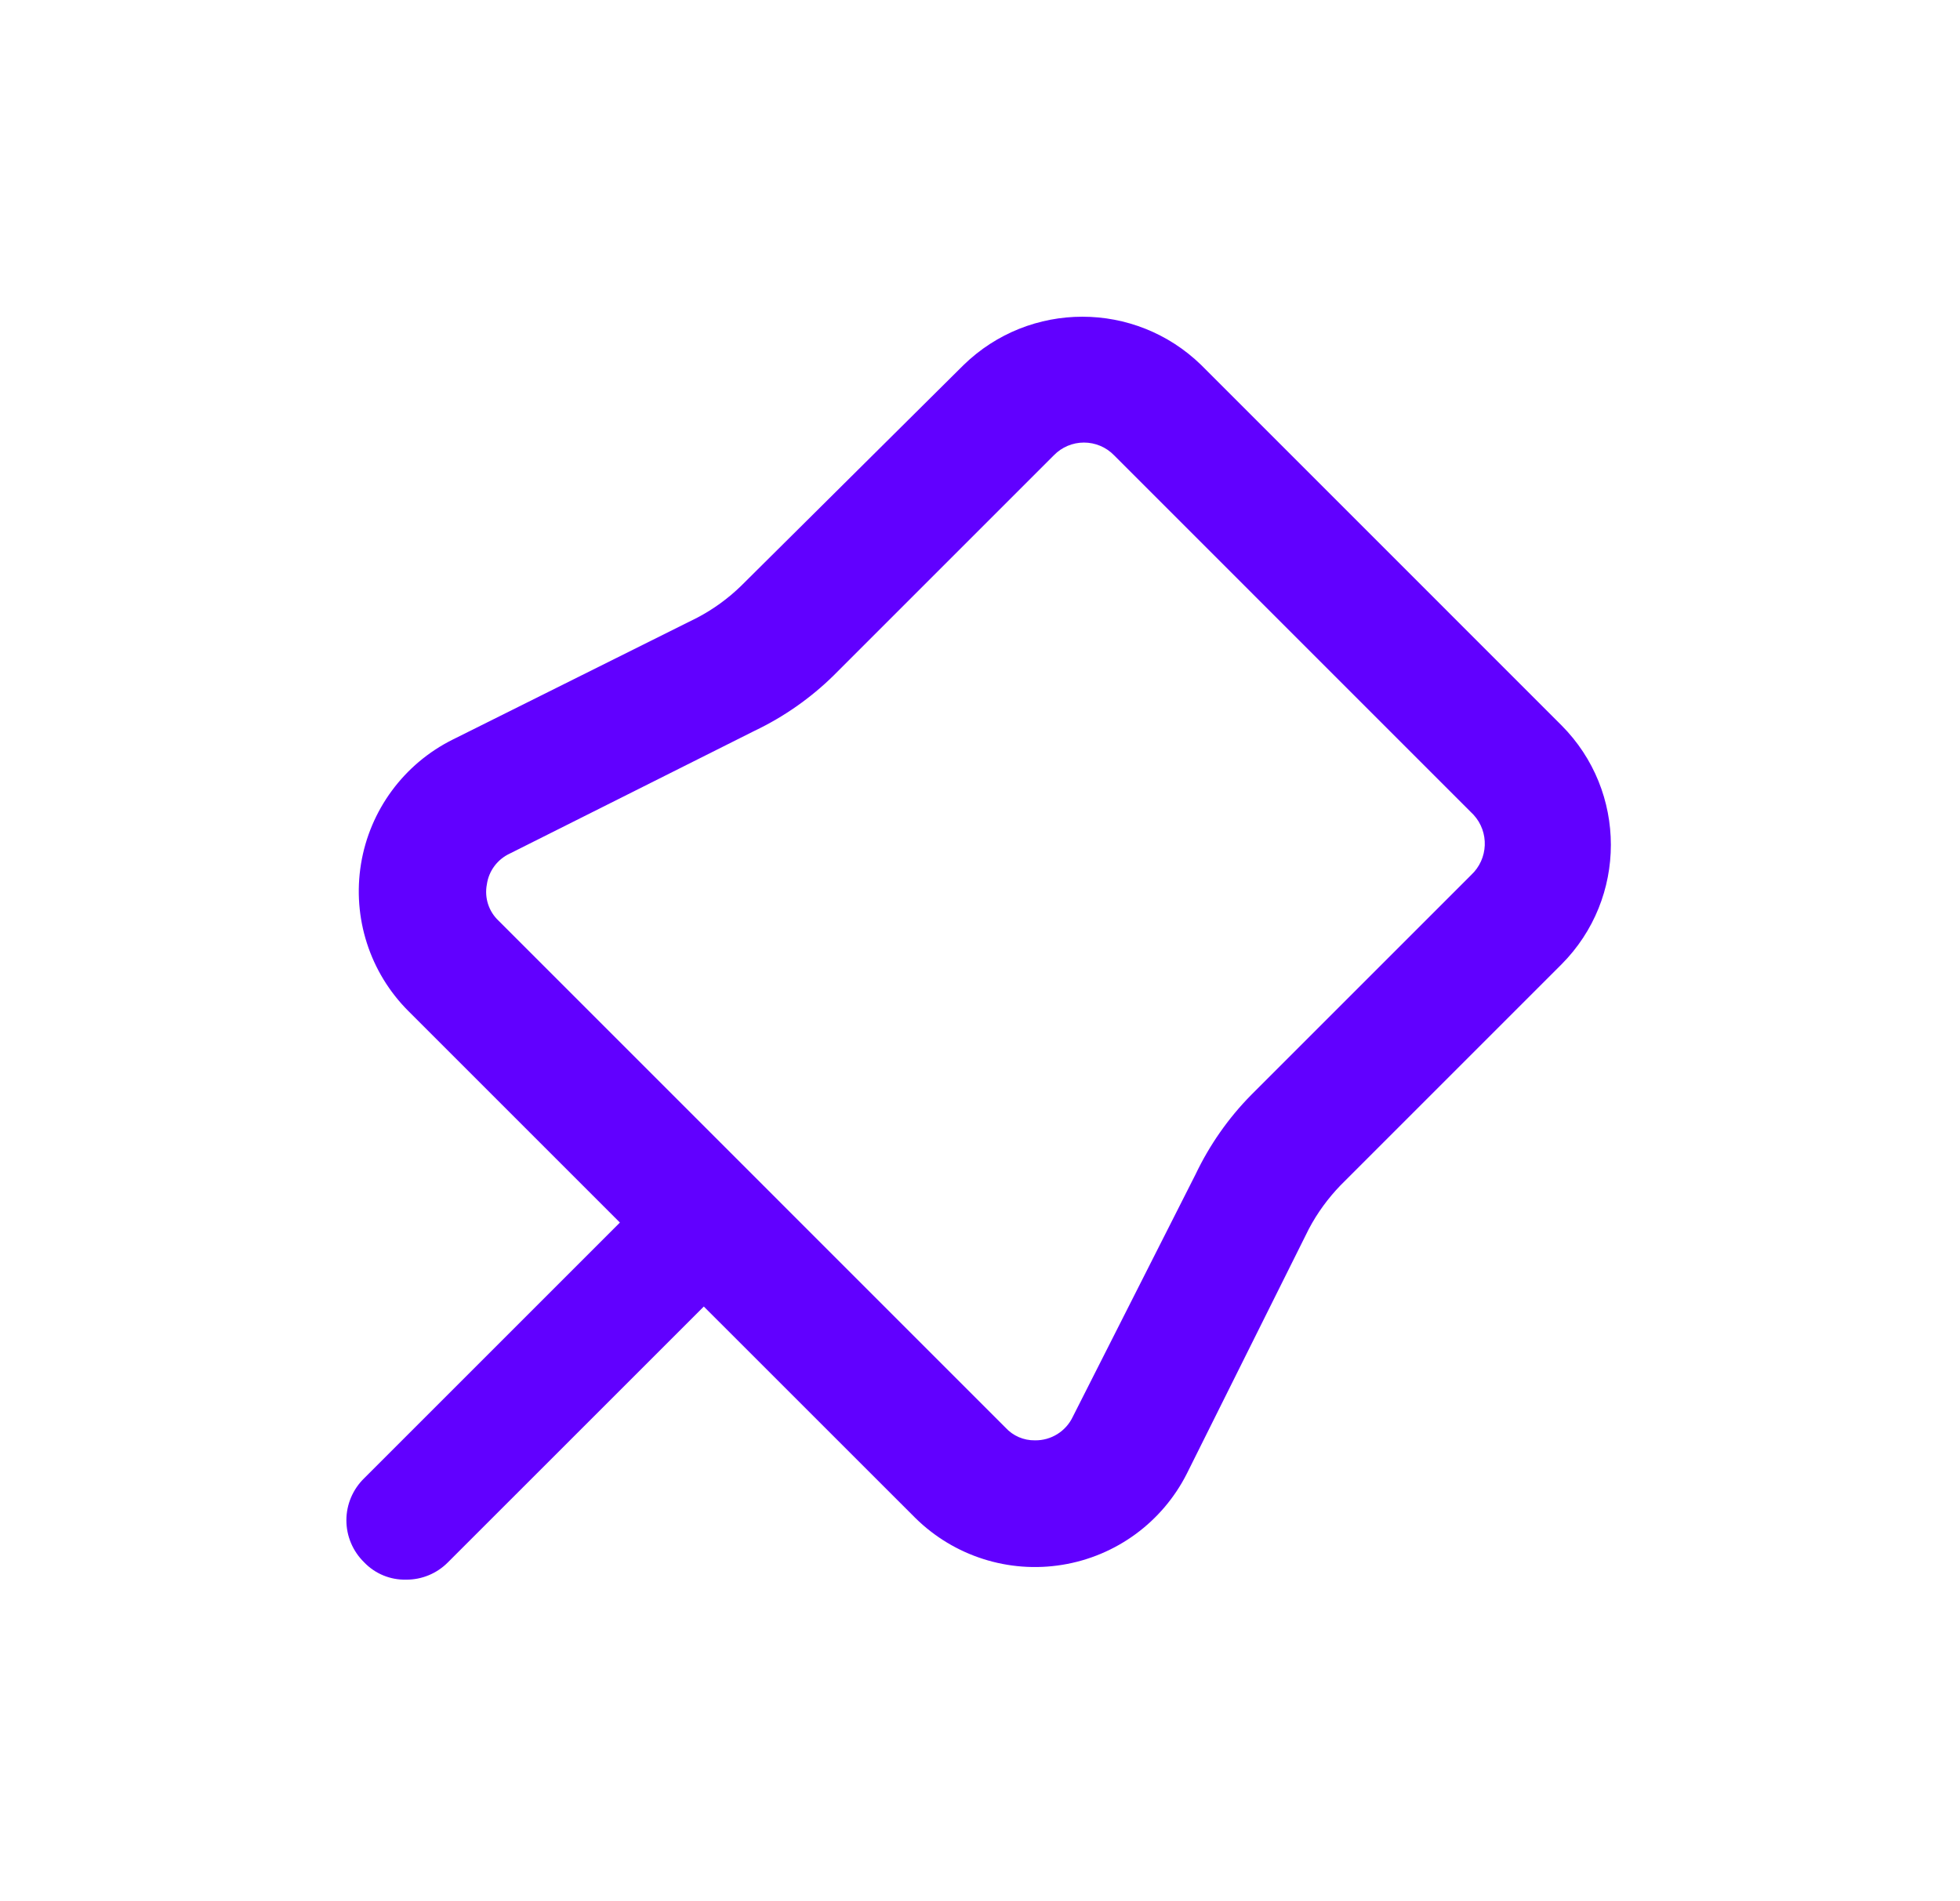
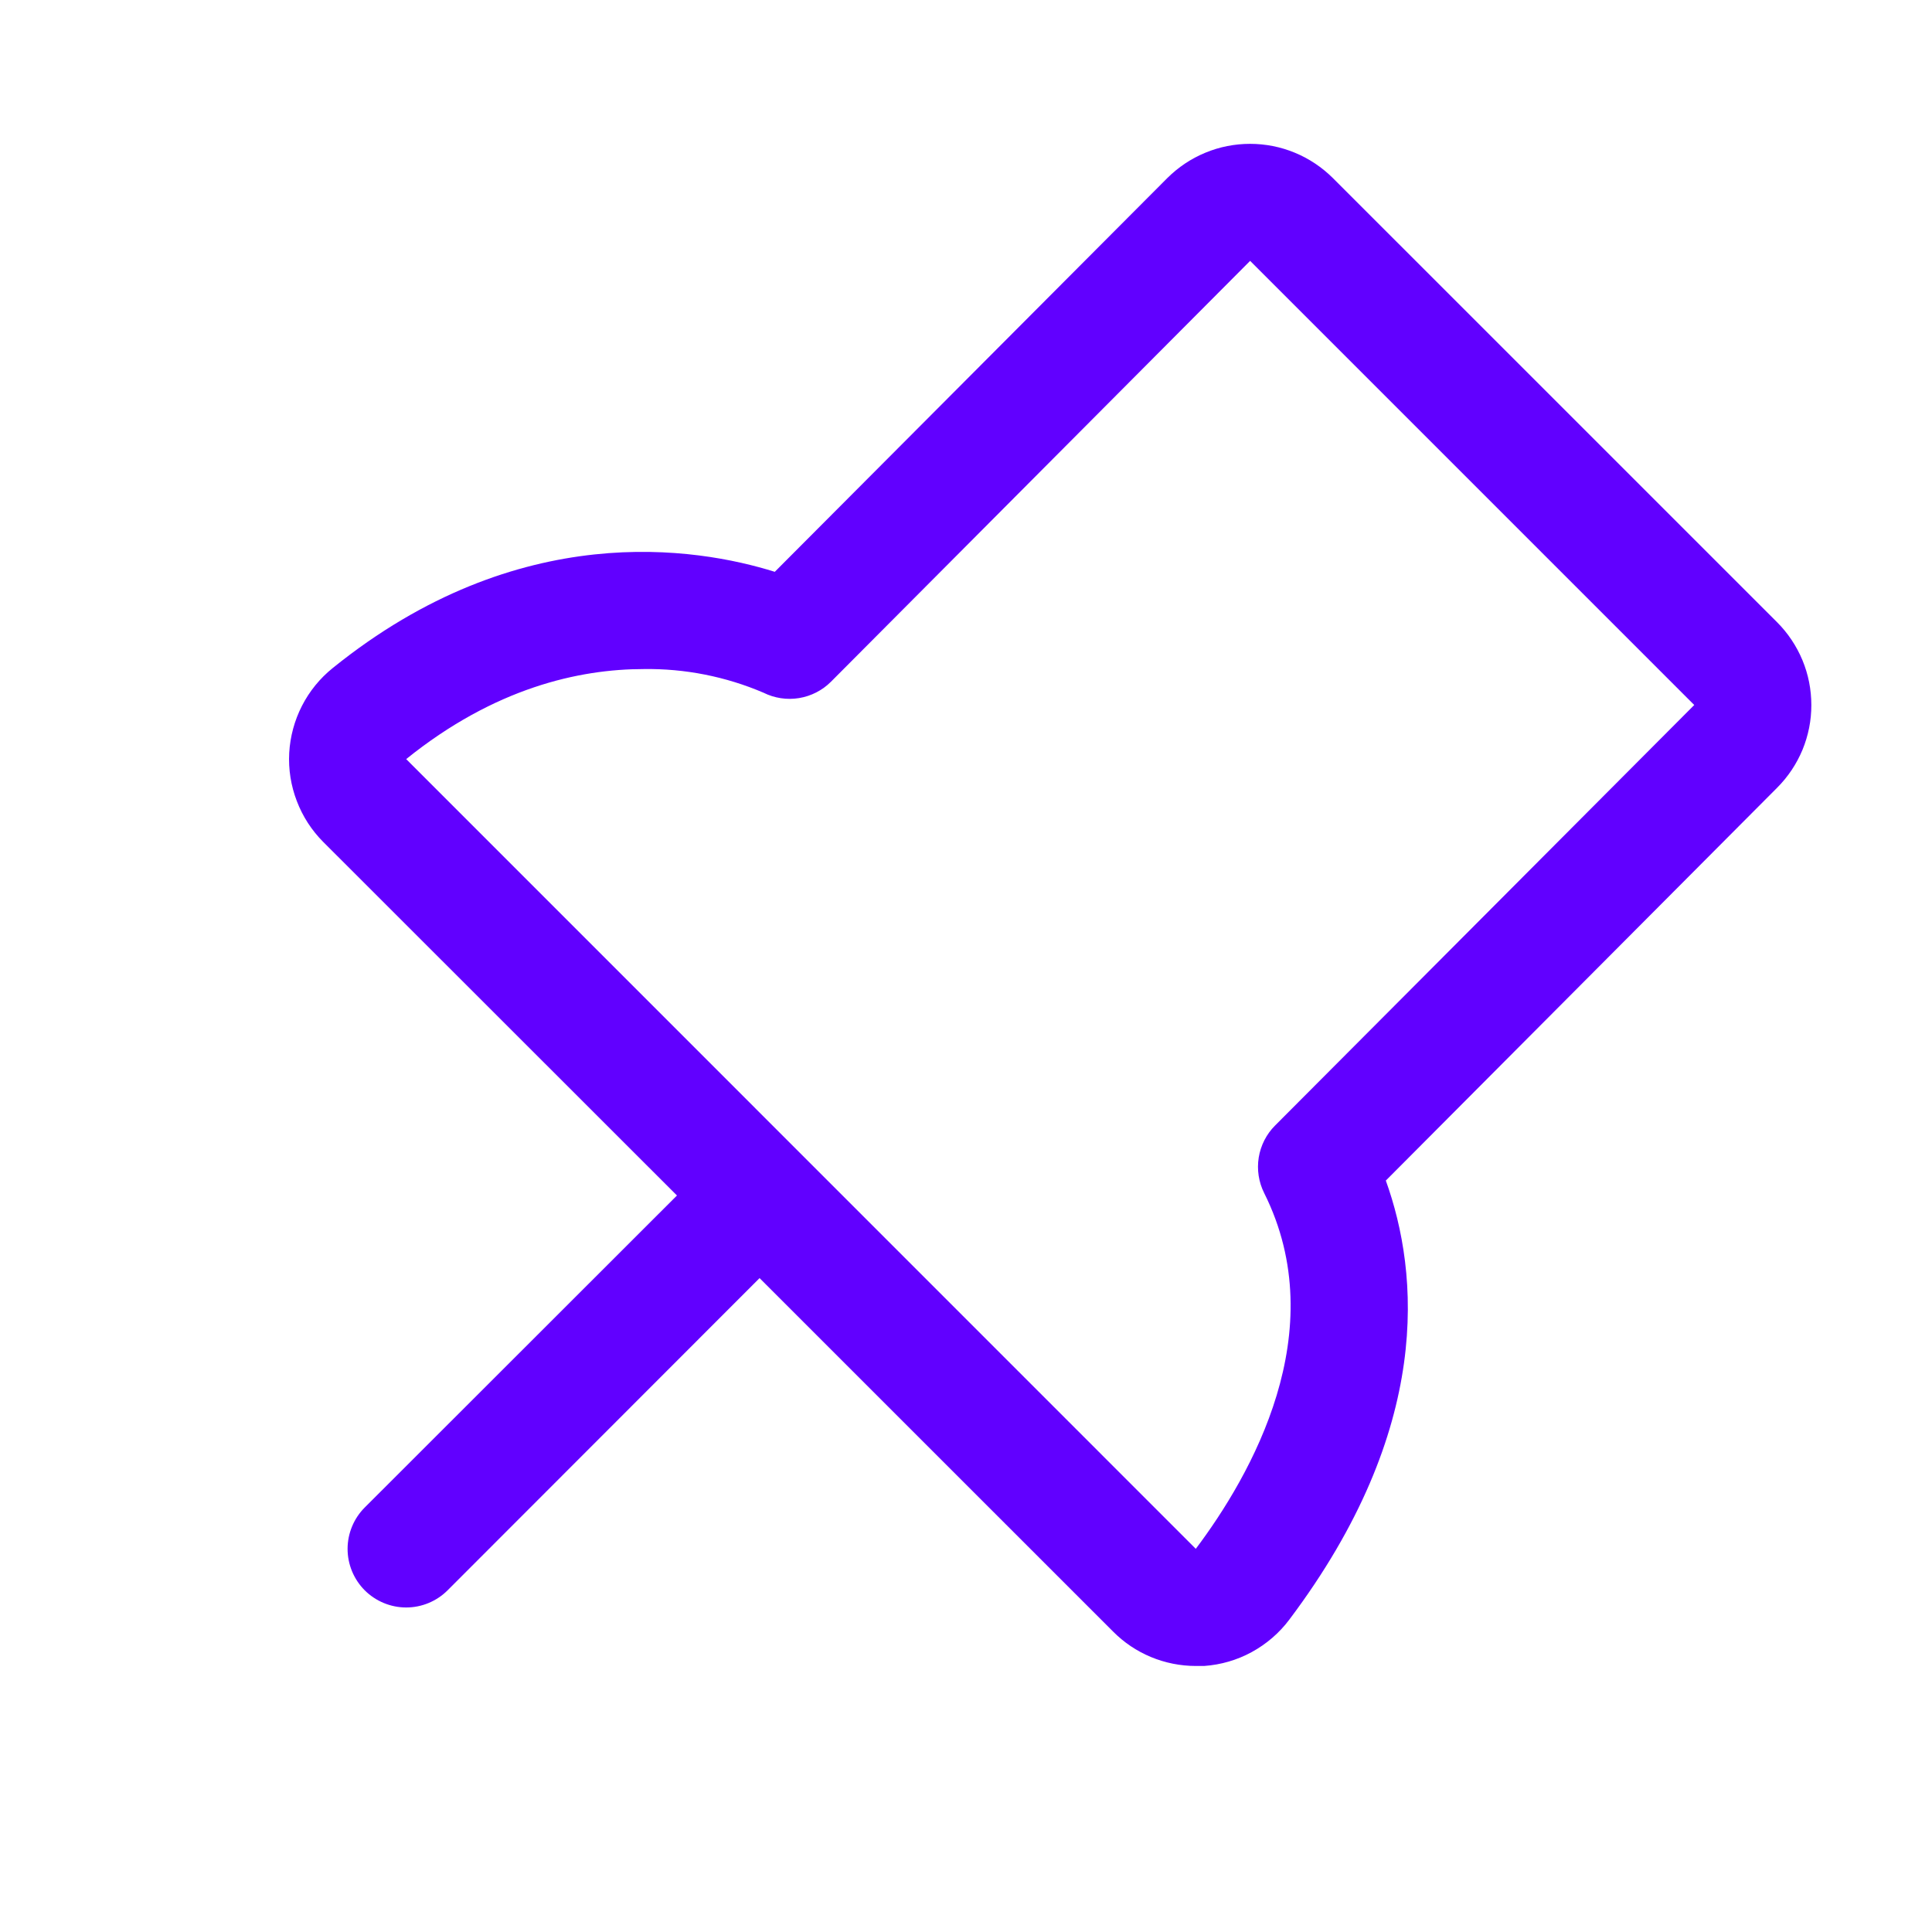
- <svg xmlns="http://www.w3.org/2000/svg" width="33" height="32" viewBox="0 0 33 32" fill="none">
-   <path fill-rule="evenodd" clip-rule="evenodd" d="M20.224 6.146L26.29 12.213C27.399 13.326 27.399 15.126 26.29 16.239L22.57 19.959C22.359 20.178 22.179 20.424 22.037 20.693L19.983 24.813C19.57 25.631 18.791 26.202 17.887 26.349C16.982 26.497 16.062 26.203 15.41 25.559L11.85 22L7.543 26.306C7.357 26.495 7.102 26.601 6.837 26.599C6.57 26.605 6.314 26.499 6.13 26.306C5.94 26.12 5.832 25.866 5.832 25.599C5.832 25.333 5.94 25.079 6.13 24.893L10.437 20.586L6.877 17.026C6.227 16.377 5.93 15.455 6.078 14.548C6.226 13.642 6.801 12.862 7.623 12.453L11.743 10.399C12.012 10.257 12.259 10.078 12.477 9.866L16.224 6.146C17.337 5.062 19.11 5.062 20.224 6.146ZM21.064 18.439L24.77 14.733C25.059 14.463 25.077 14.011 24.81 13.72L18.757 7.666C18.624 7.529 18.441 7.452 18.25 7.452C18.059 7.452 17.877 7.529 17.744 7.666L14.037 11.373C13.647 11.756 13.197 12.071 12.704 12.306L8.583 14.373C8.375 14.47 8.229 14.665 8.197 14.893C8.154 15.118 8.229 15.35 8.397 15.506L16.93 24.04C17.056 24.178 17.236 24.256 17.424 24.253C17.697 24.258 17.948 24.101 18.064 23.853L20.13 19.773C20.365 19.28 20.68 18.829 21.064 18.439Z" fill="#6100FF" />
+ <svg xmlns="http://www.w3.org/2000/svg" width="33" height="33" viewBox="0 0 33 33" fill="none">
+   <path d="M30.353 10.627L22.767 3.042C22.581 2.857 22.36 2.709 22.118 2.609C21.875 2.508 21.615 2.457 21.352 2.457C21.09 2.457 20.829 2.508 20.587 2.609C20.344 2.709 20.124 2.857 19.938 3.042L13.234 9.767C11.902 9.35 8.859 8.846 5.684 11.41C5.465 11.586 5.286 11.806 5.158 12.056C5.03 12.306 4.956 12.58 4.94 12.86C4.925 13.141 4.969 13.421 5.07 13.683C5.17 13.946 5.324 14.184 5.523 14.383L11.563 20.42L6.23 25.749C6.043 25.936 5.937 26.191 5.937 26.456C5.937 26.722 6.043 26.976 6.23 27.164C6.418 27.351 6.673 27.457 6.938 27.457C7.203 27.457 7.458 27.351 7.645 27.164L12.974 21.831L19.011 27.867C19.196 28.054 19.416 28.202 19.659 28.303C19.902 28.404 20.163 28.456 20.425 28.456C20.473 28.456 20.519 28.456 20.567 28.456C20.852 28.436 21.129 28.356 21.38 28.219C21.631 28.082 21.85 27.894 22.022 27.665C24.477 24.402 24.241 21.75 23.671 20.165L30.354 13.456C30.54 13.27 30.687 13.05 30.788 12.807C30.888 12.564 30.94 12.304 30.939 12.042C30.939 11.779 30.888 11.519 30.787 11.276C30.686 11.034 30.539 10.813 30.353 10.627ZM28.938 12.043L21.779 19.225C21.631 19.373 21.534 19.564 21.5 19.771C21.467 19.978 21.499 20.19 21.593 20.378C22.776 22.744 21.368 25.201 20.425 26.455L6.938 12.966C8.448 11.749 9.893 11.428 10.998 11.428C11.699 11.418 12.395 11.556 13.039 11.831C13.227 11.925 13.44 11.958 13.648 11.924C13.855 11.89 14.047 11.792 14.195 11.643L21.353 4.456L28.938 12.041V12.043Z" fill="#6100FF" />
</svg>
